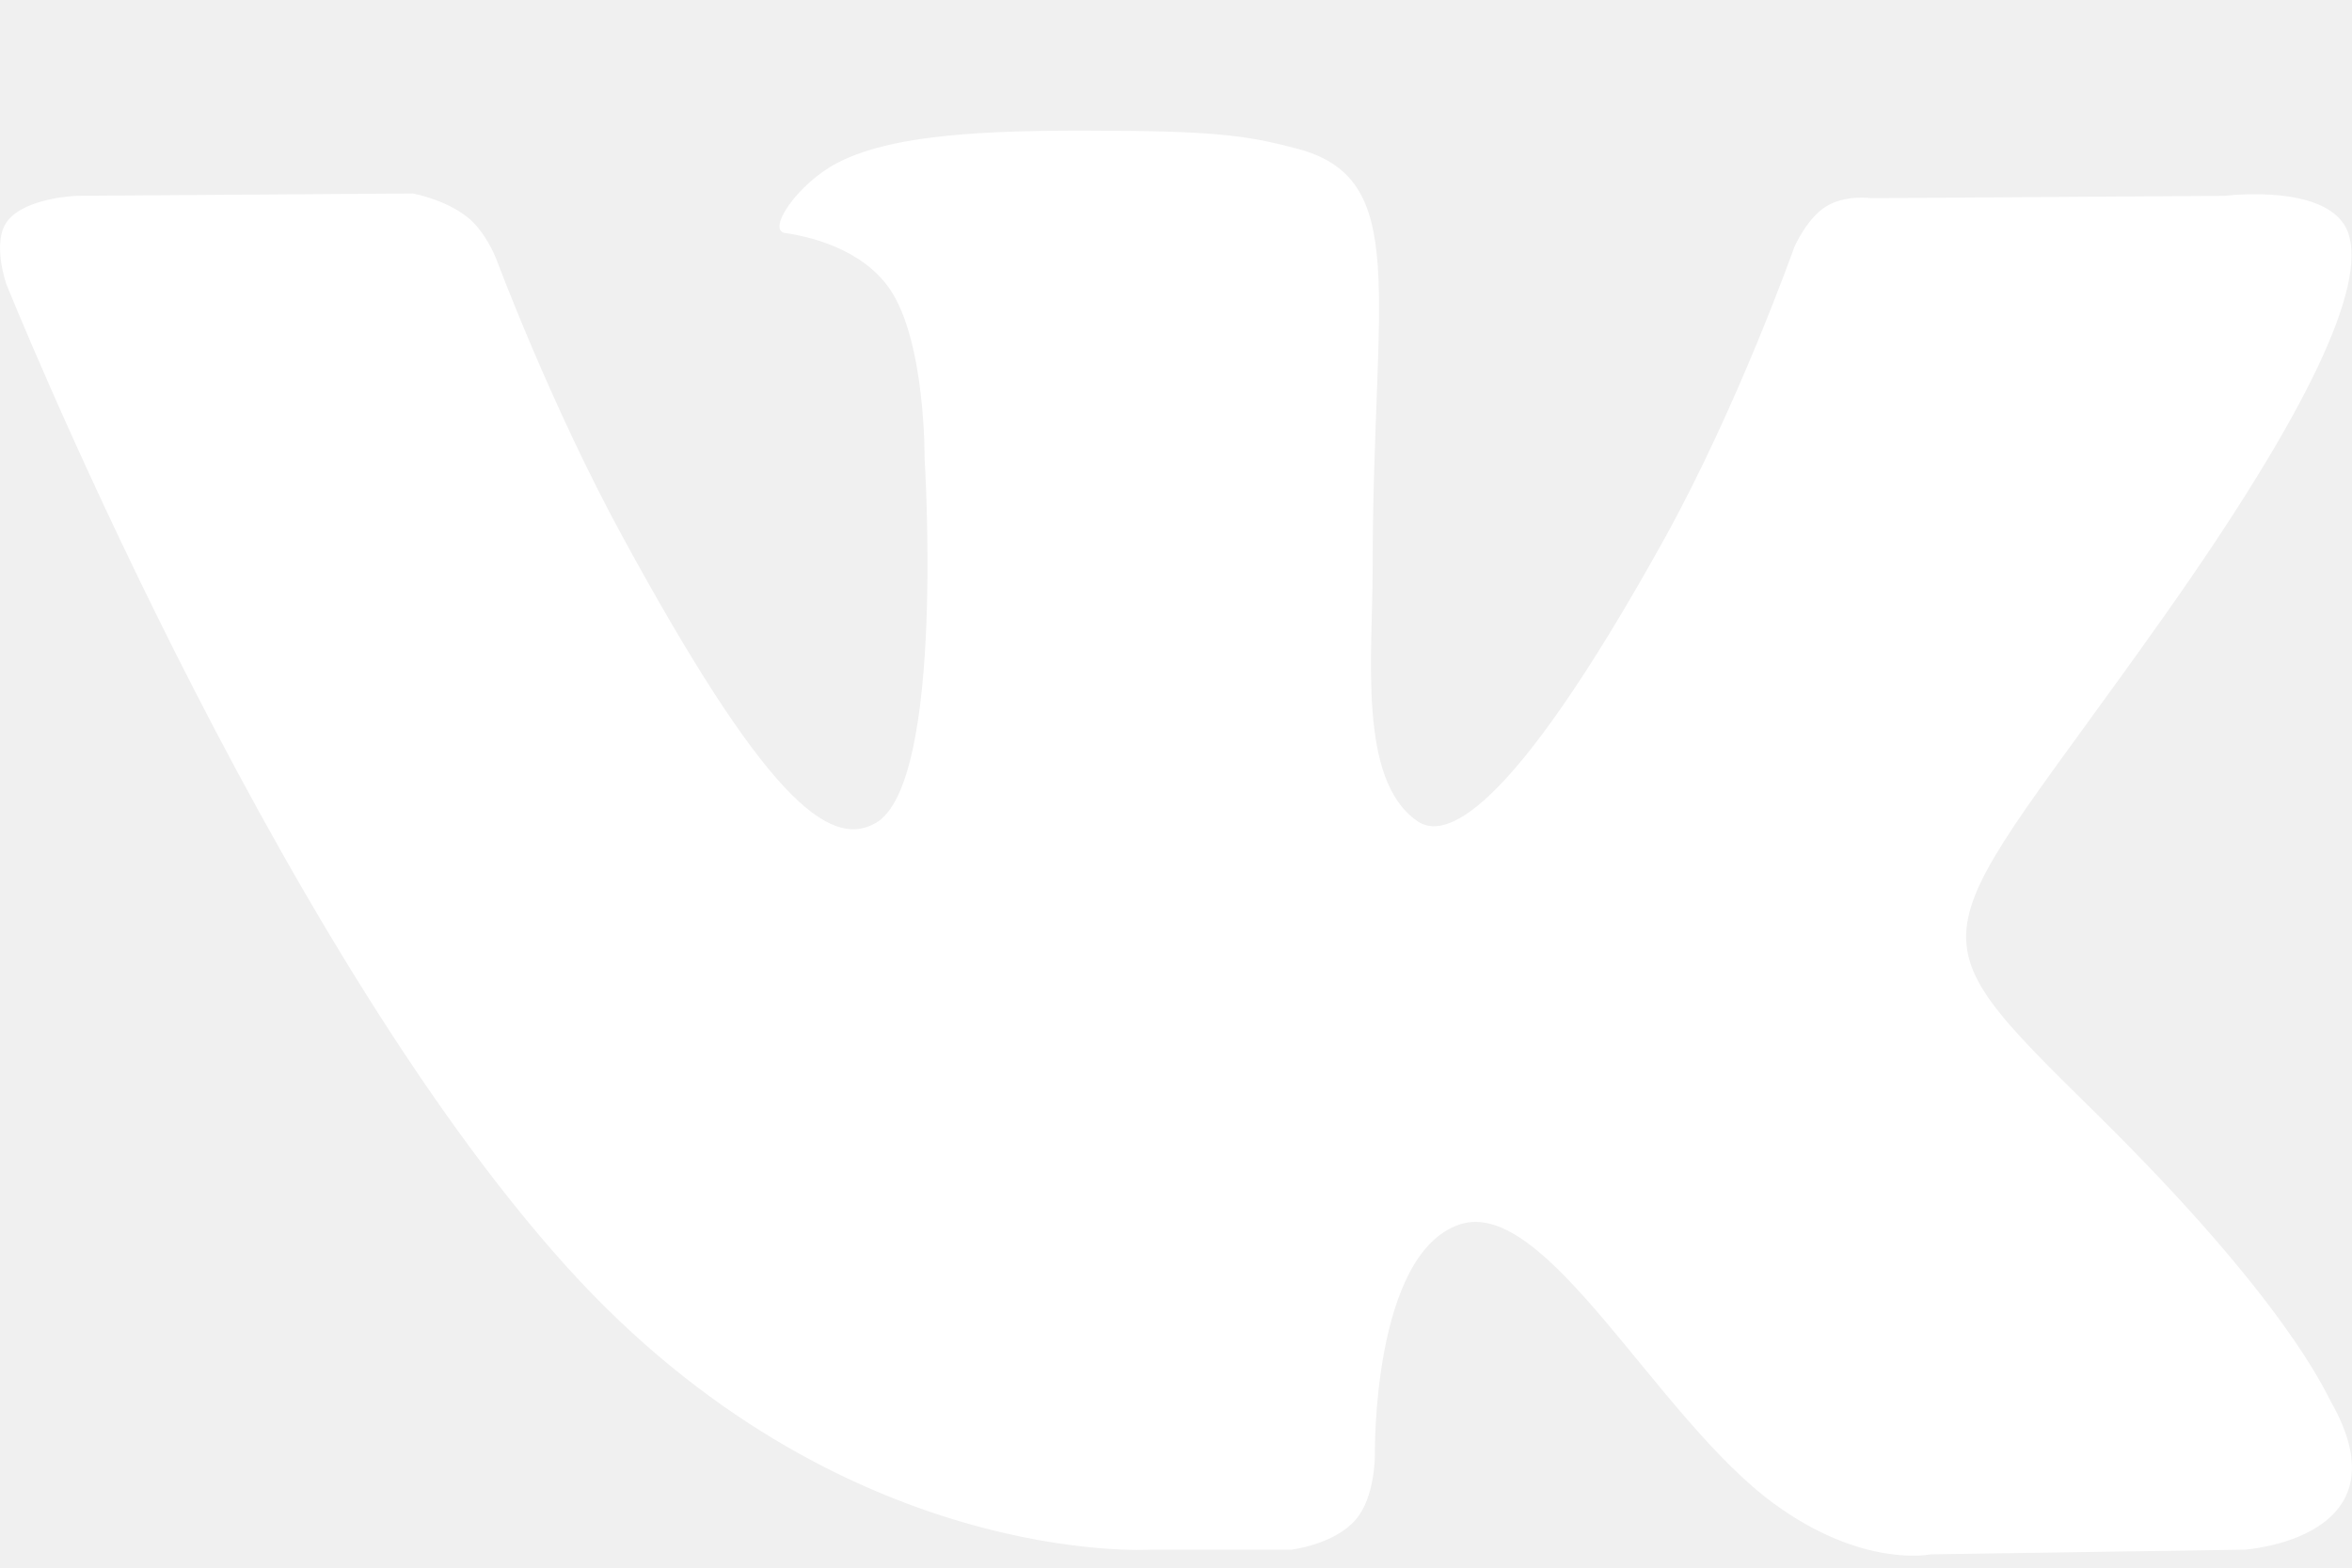
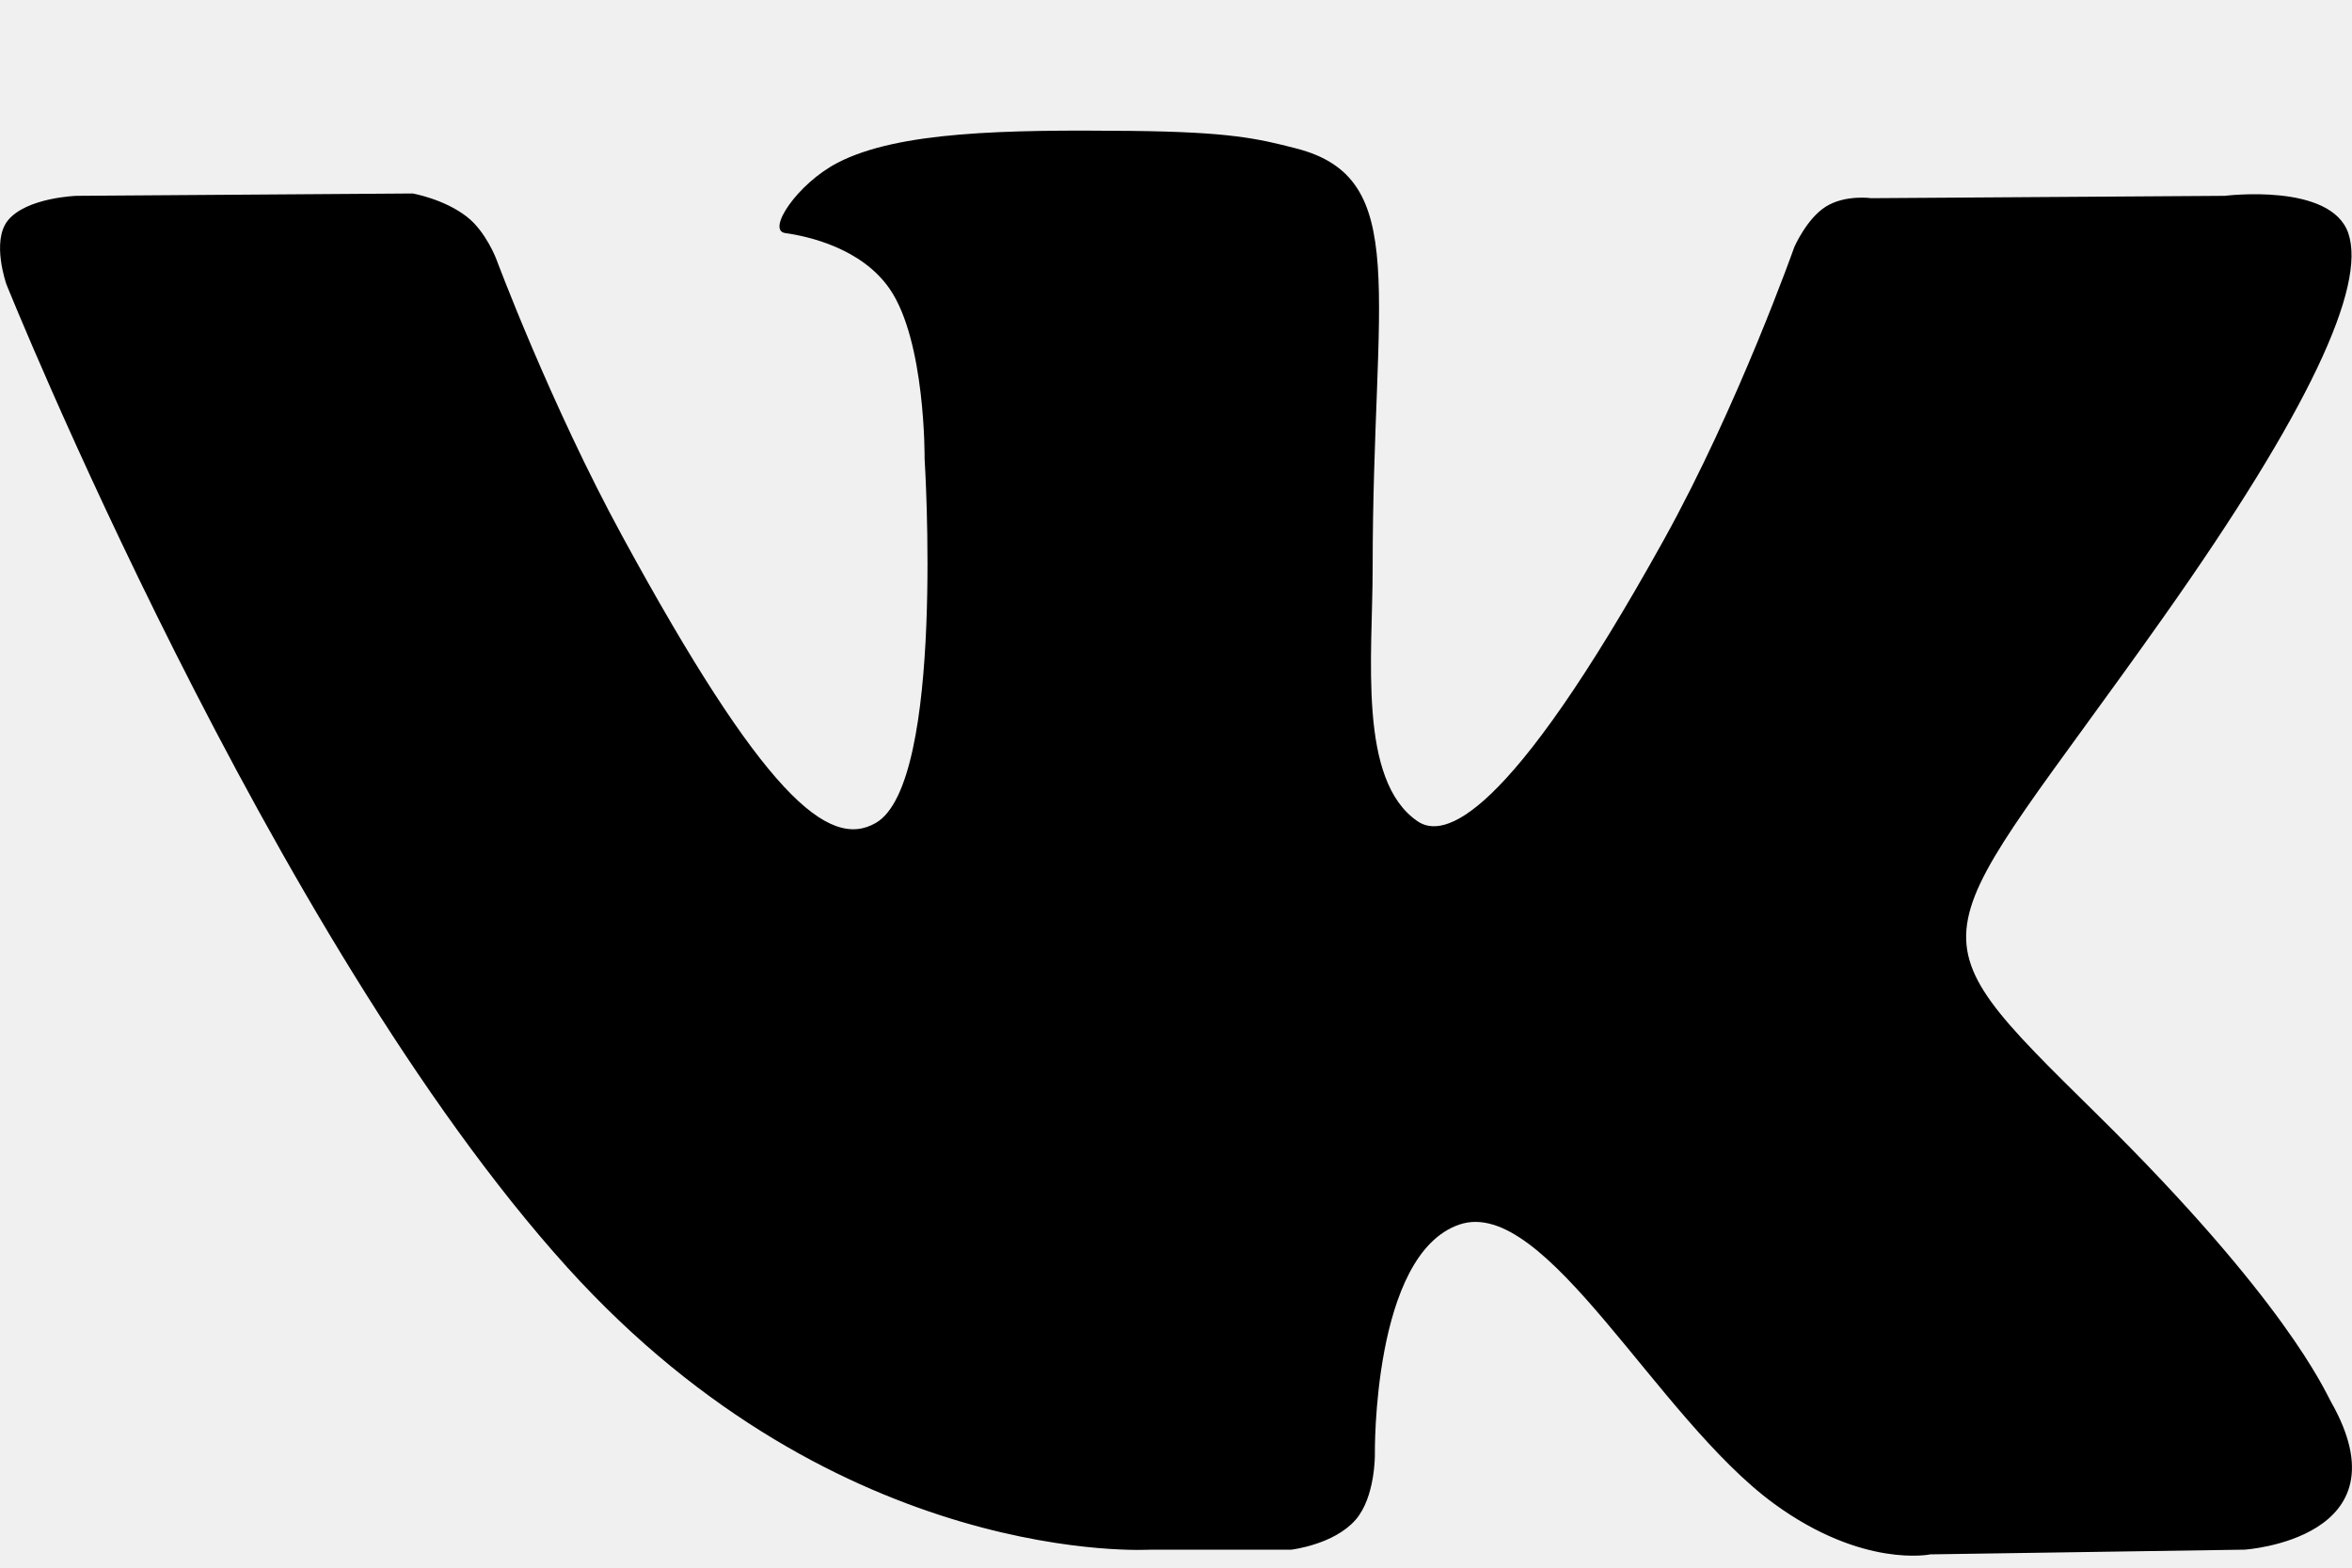
<svg xmlns="http://www.w3.org/2000/svg" id="SvgjsSvg1008" version="1.1" width="18" height="12" viewBox="0 0 18 12">
  <defs id="SvgjsDefs1009" />
-   <path id="SvgjsPath1010" d="M569.807 69.862L570.883 69.862C570.883 69.862 571.208 69.824 571.374 69.634C571.526 69.46 571.522 69.133 571.522 69.133C571.522 69.133 571.501 67.599 572.17 67.373C572.831 67.151 573.679 68.855 574.578 69.511C575.258 70.007 575.774 69.898 575.774 69.898L578.178 69.862C578.178 69.862 579.436 69.78 578.839 68.73C578.791 68.644 578.492 67.953 577.052 66.533C575.545 65.047 575.747 65.287 577.562 62.717C578.668 61.151 579.11 60.195 578.972 59.786C578.84 59.396 578.027 59.499 578.027 59.499L575.321 59.517C575.321 59.517 575.12 59.488 574.971 59.583C574.826 59.675 574.732 59.891 574.732 59.891C574.732 59.891 574.304 61.103 573.733 62.133C572.527 64.306 572.045 64.422 571.848 64.286C571.39 63.972 571.505 63.022 571.505 62.348C571.505 60.242 571.805 59.363 570.919 59.136C570.625 59.06 570.408 59.01 569.656 59.002C568.69 58.992 567.873 59.006 567.41 59.246C567.102 59.406 566.864 59.763 567.009 59.784C567.188 59.809 567.593 59.9 567.808 60.21C568.085 60.611 568.076 61.512 568.076 61.512C568.076 61.512 568.235 63.991 567.703 64.299C567.339 64.51 566.838 64.079 565.764 62.107C565.213 61.097 564.797 59.98 564.797 59.98C564.797 59.98 564.717 59.771 564.574 59.66C564.401 59.524 564.159 59.481 564.159 59.481L561.587 59.499C561.587 59.499 561.201 59.511 561.059 59.689C560.933 59.848 561.049 60.176 561.049 60.176C561.049 60.176 563.062 65.18 565.342 67.702C567.433 70.014 569.807 69.862 569.807 69.862Z " fill="#ffffff" transform="matrix(1,0,0,1,-561,-58)" />
+   <path id="SvgjsPath1010" d="M569.807 69.862L570.883 69.862C570.883 69.862 571.208 69.824 571.374 69.634C571.526 69.46 571.522 69.133 571.522 69.133C571.522 69.133 571.501 67.599 572.17 67.373C572.831 67.151 573.679 68.855 574.578 69.511C575.258 70.007 575.774 69.898 575.774 69.898L578.178 69.862C578.178 69.862 579.436 69.78 578.839 68.73C578.791 68.644 578.492 67.953 577.052 66.533C575.545 65.047 575.747 65.287 577.562 62.717C578.668 61.151 579.11 60.195 578.972 59.786C578.84 59.396 578.027 59.499 578.027 59.499L575.321 59.517C575.321 59.517 575.12 59.488 574.971 59.583C574.826 59.675 574.732 59.891 574.732 59.891C574.732 59.891 574.304 61.103 573.733 62.133C572.527 64.306 572.045 64.422 571.848 64.286C571.39 63.972 571.505 63.022 571.505 62.348C571.505 60.242 571.805 59.363 570.919 59.136C570.625 59.06 570.408 59.01 569.656 59.002C568.69 58.992 567.873 59.006 567.41 59.246C567.102 59.406 566.864 59.763 567.009 59.784C567.188 59.809 567.593 59.9 567.808 60.21C568.085 60.611 568.076 61.512 568.076 61.512C568.076 61.512 568.235 63.991 567.703 64.299C567.339 64.51 566.838 64.079 565.764 62.107C565.213 61.097 564.797 59.98 564.797 59.98C564.797 59.98 564.717 59.771 564.574 59.66C564.401 59.524 564.159 59.481 564.159 59.481L561.587 59.499C561.587 59.499 561.201 59.511 561.059 59.689C560.933 59.848 561.049 60.176 561.049 60.176C561.049 60.176 563.062 65.18 565.342 67.702C567.433 70.014 569.807 69.862 569.807 69.862Z " transform="matrix(1,0,0,1,-561,-58)" />
</svg>
